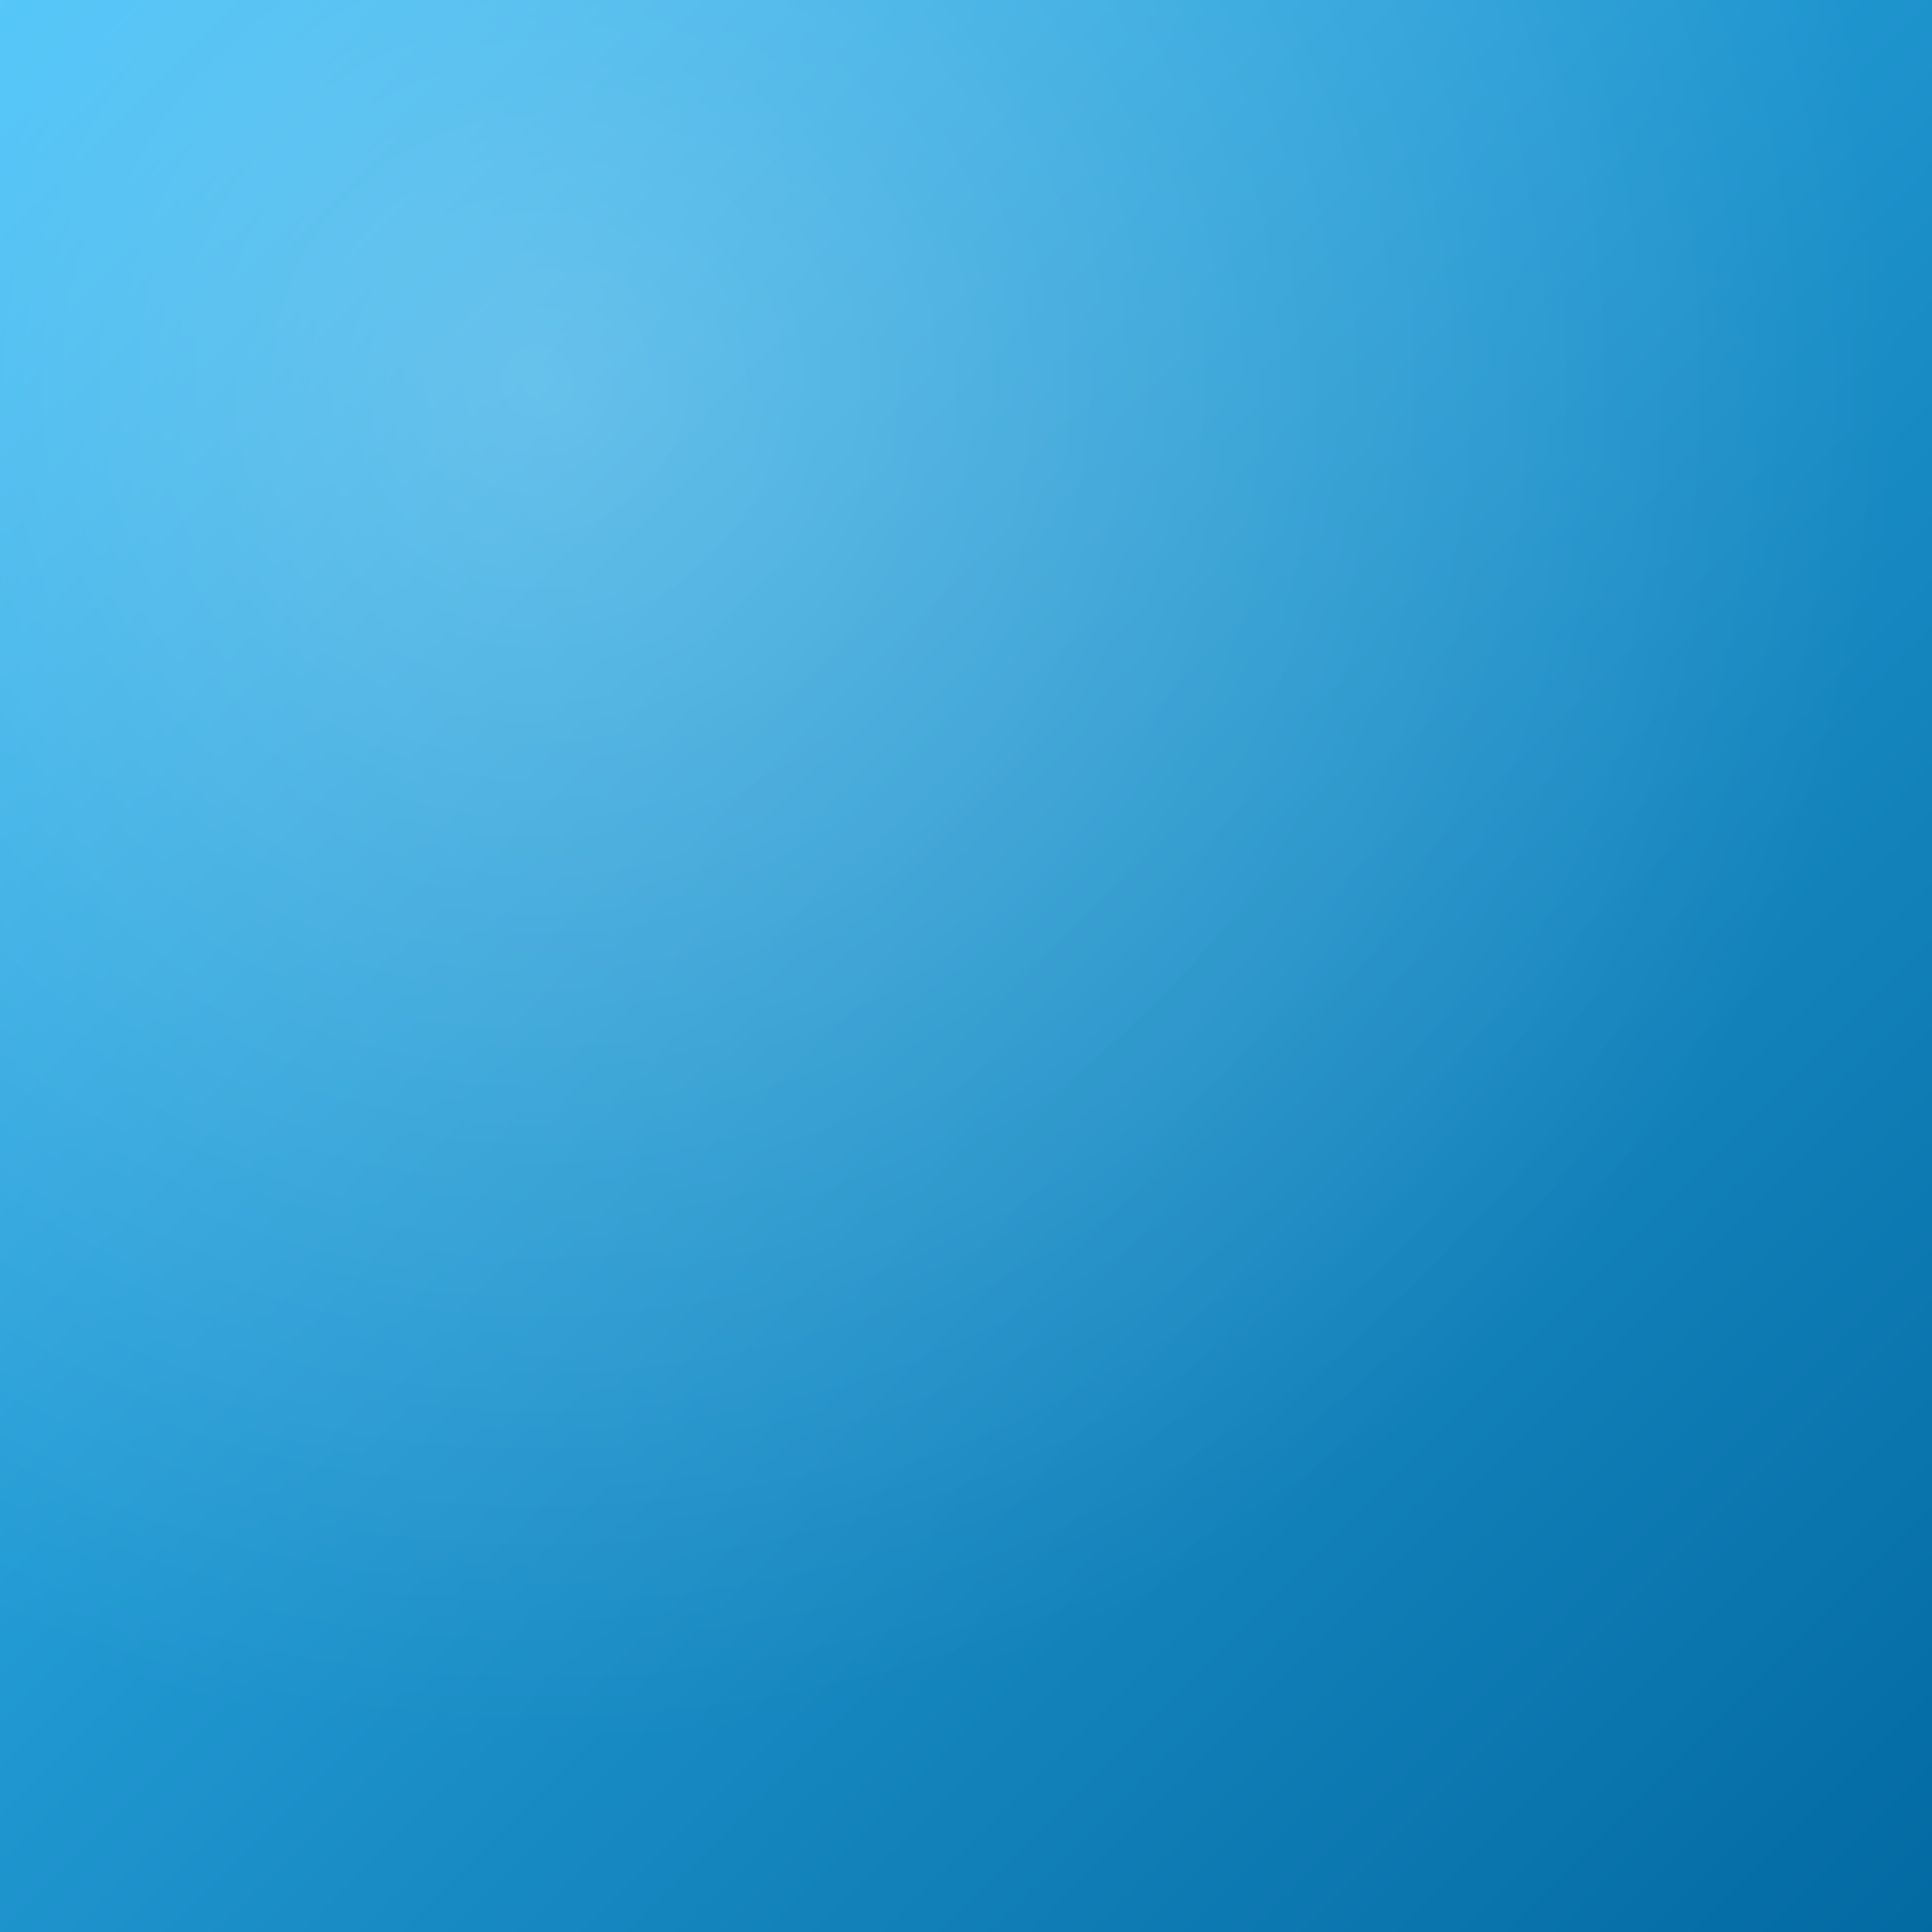
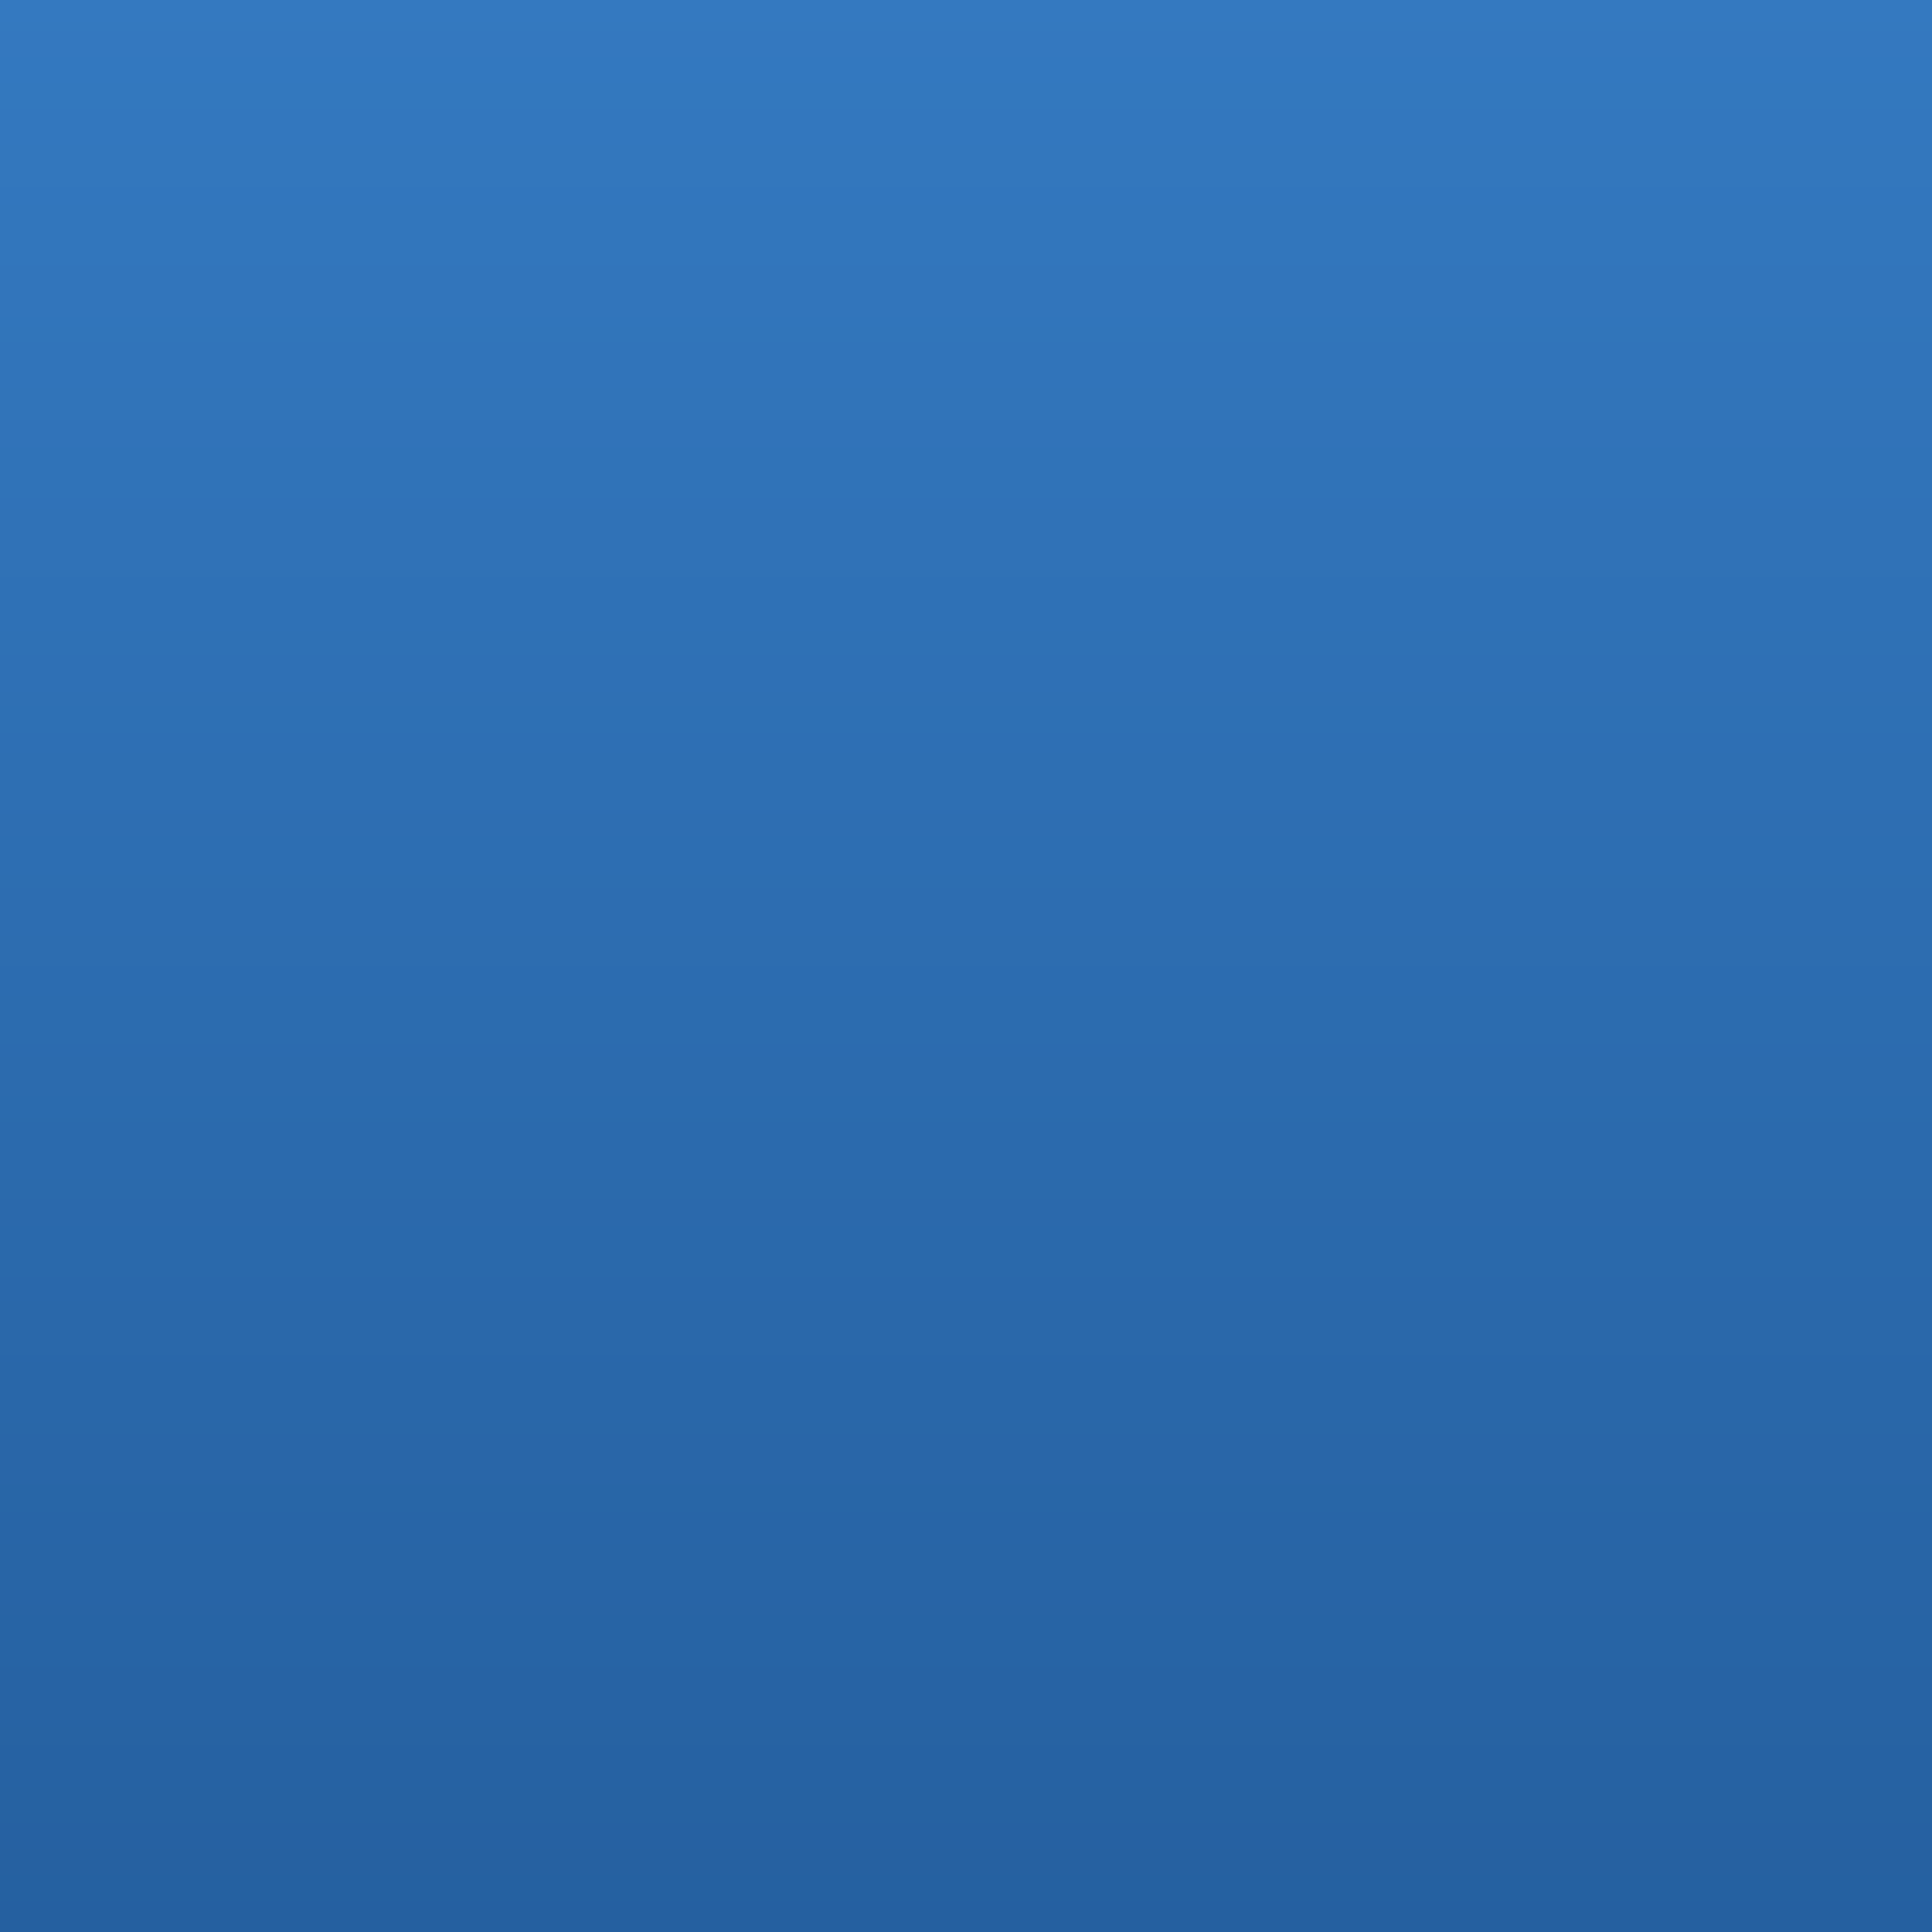
<svg xmlns="http://www.w3.org/2000/svg" viewBox="0 0 1024 1024">
  <defs>
-     <linearGradient id="bg" x1="0" y1="0" x2="1" y2="1">
-       <stop offset="0" stop-color="#38BDF8" />
-       <stop offset="1" stop-color="#0369A1" />
+     <linearGradient id="bg" x1="0" y1="0" x2="0" y2="1">
+       <stop offset="0" stop-color="#3479C0" />
+       <stop offset="1" stop-color="#2560A0" />
    </linearGradient>
-     <radialGradient id="glow" cx=".28" cy=".2" r=".7">
-       <stop offset="0" stop-color="#fff" stop-opacity=".28" />
-       <stop offset="1" stop-color="#fff" stop-opacity="0" />
-     </radialGradient>
  </defs>
  <rect width="1024" height="1024" fill="url(#bg)" />
-   <rect width="1024" height="1024" fill="url(#glow)" />
</svg>
